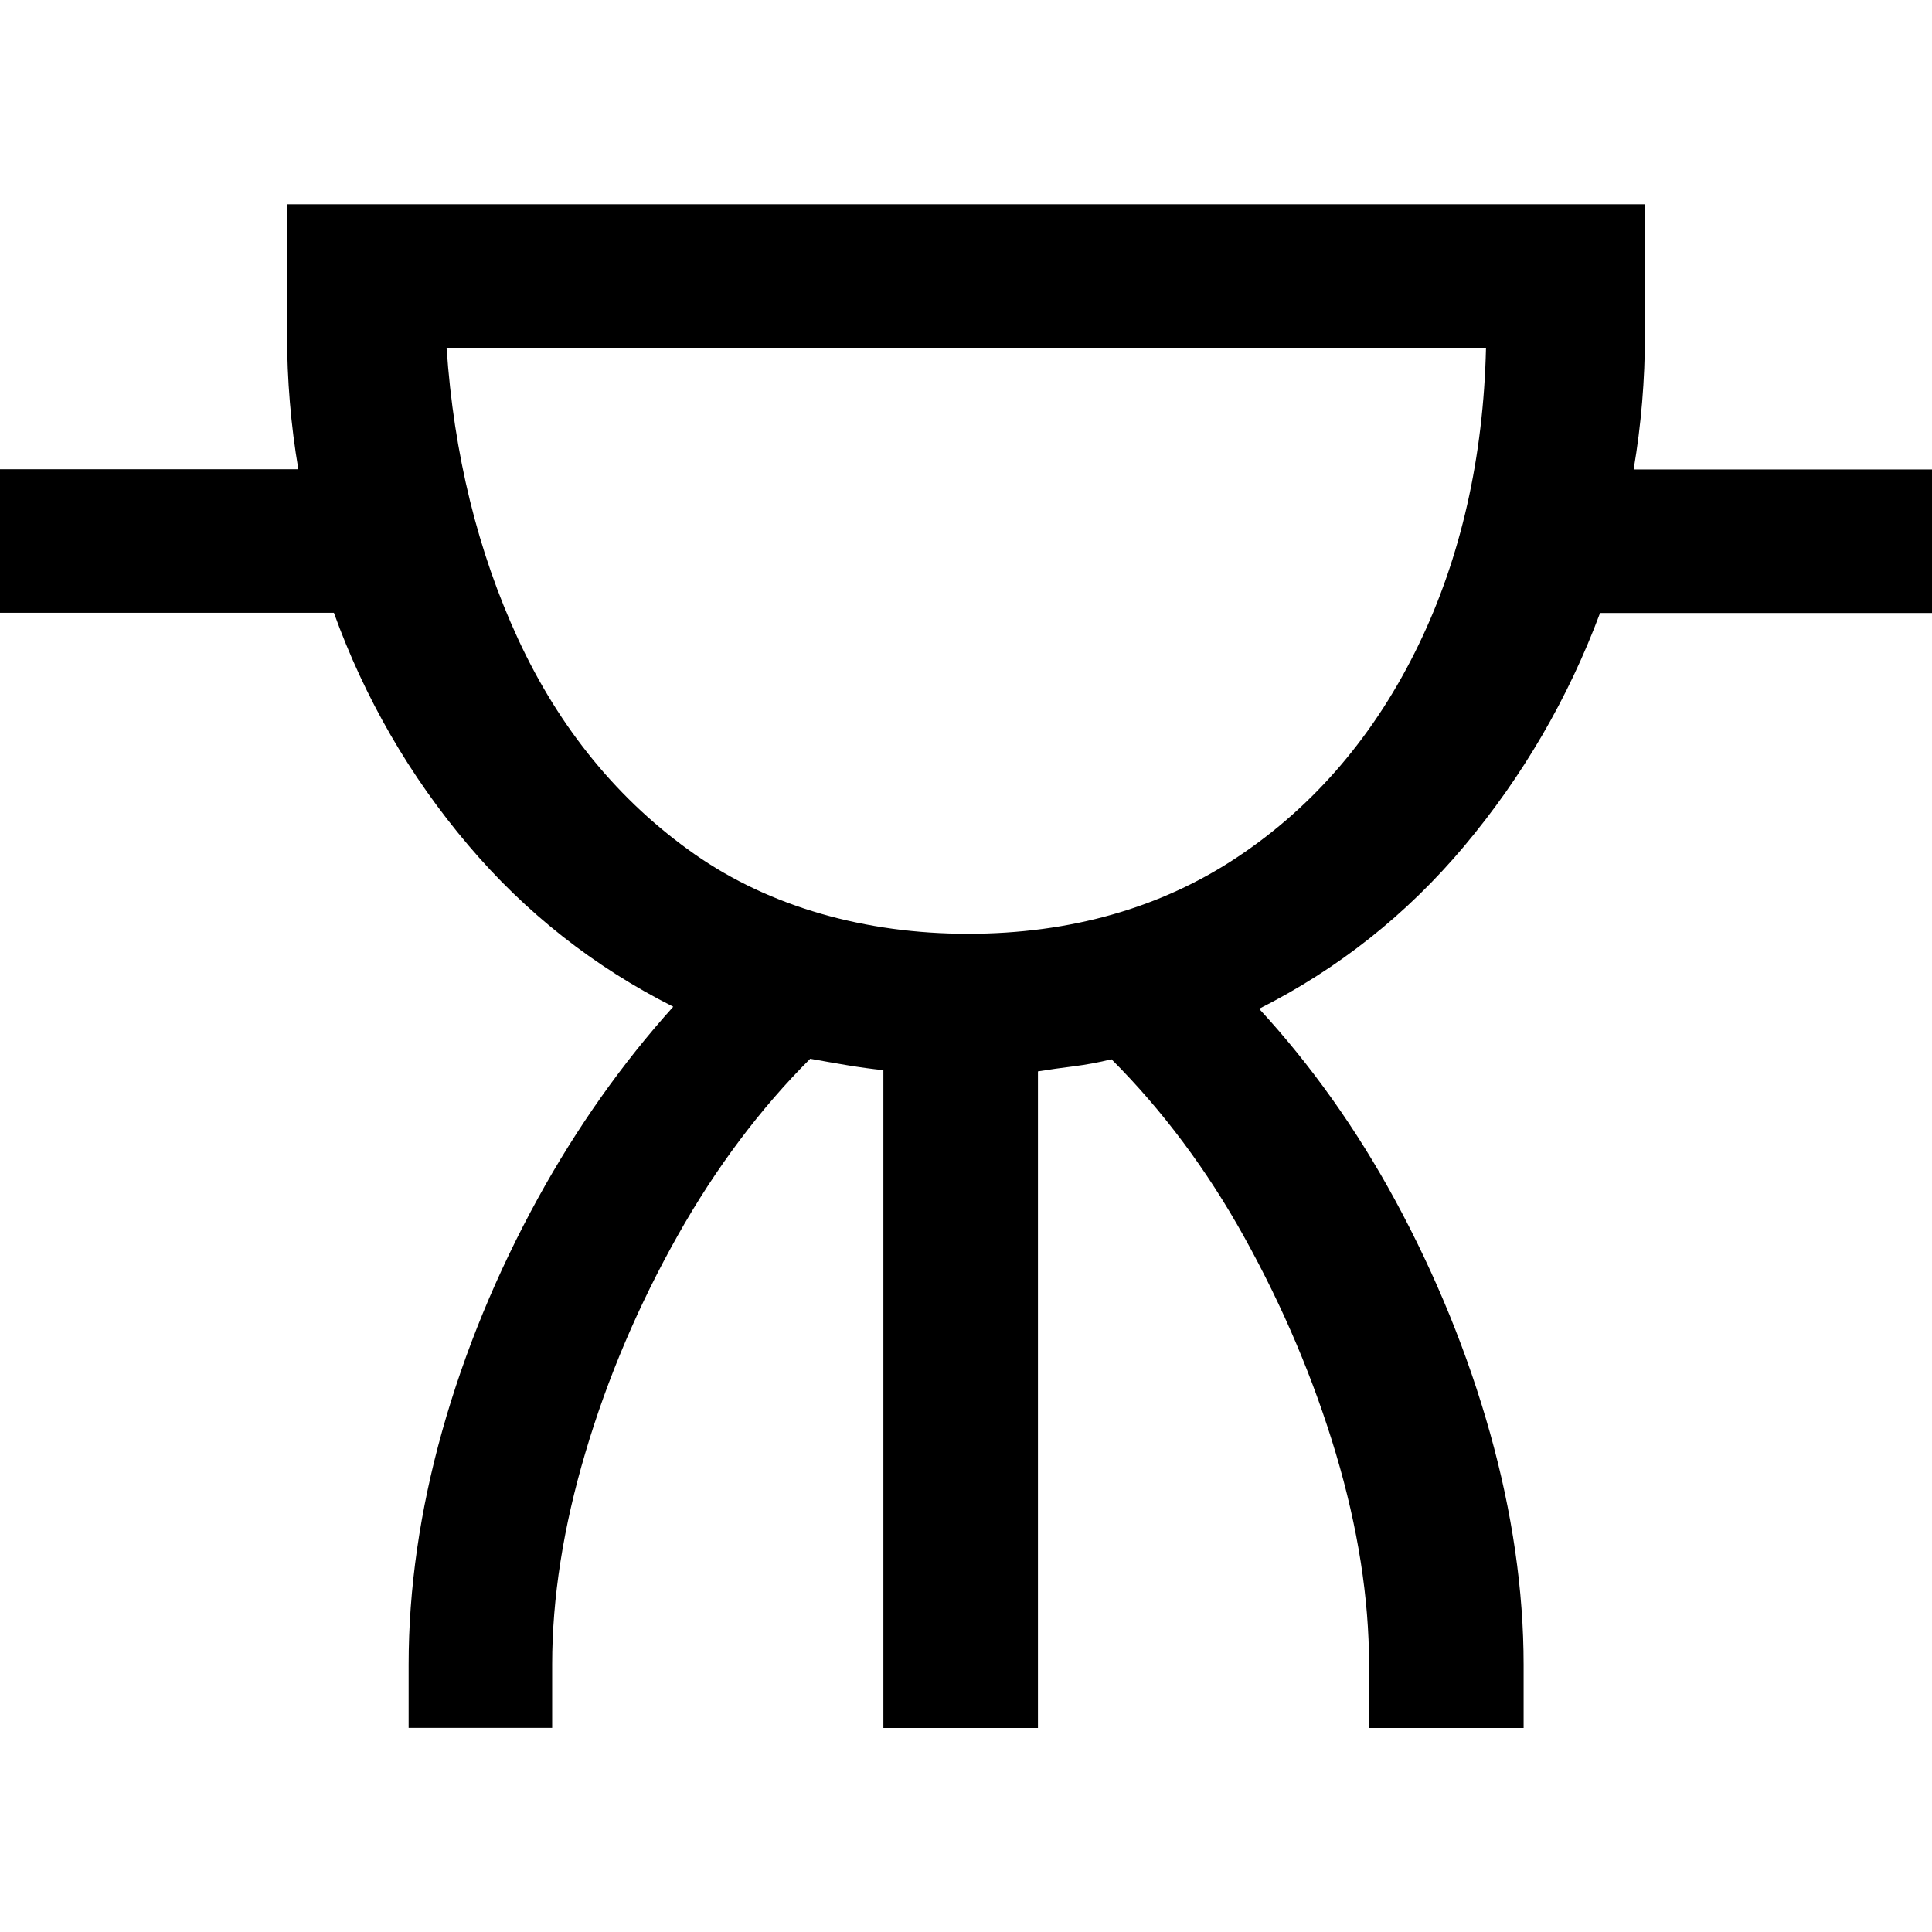
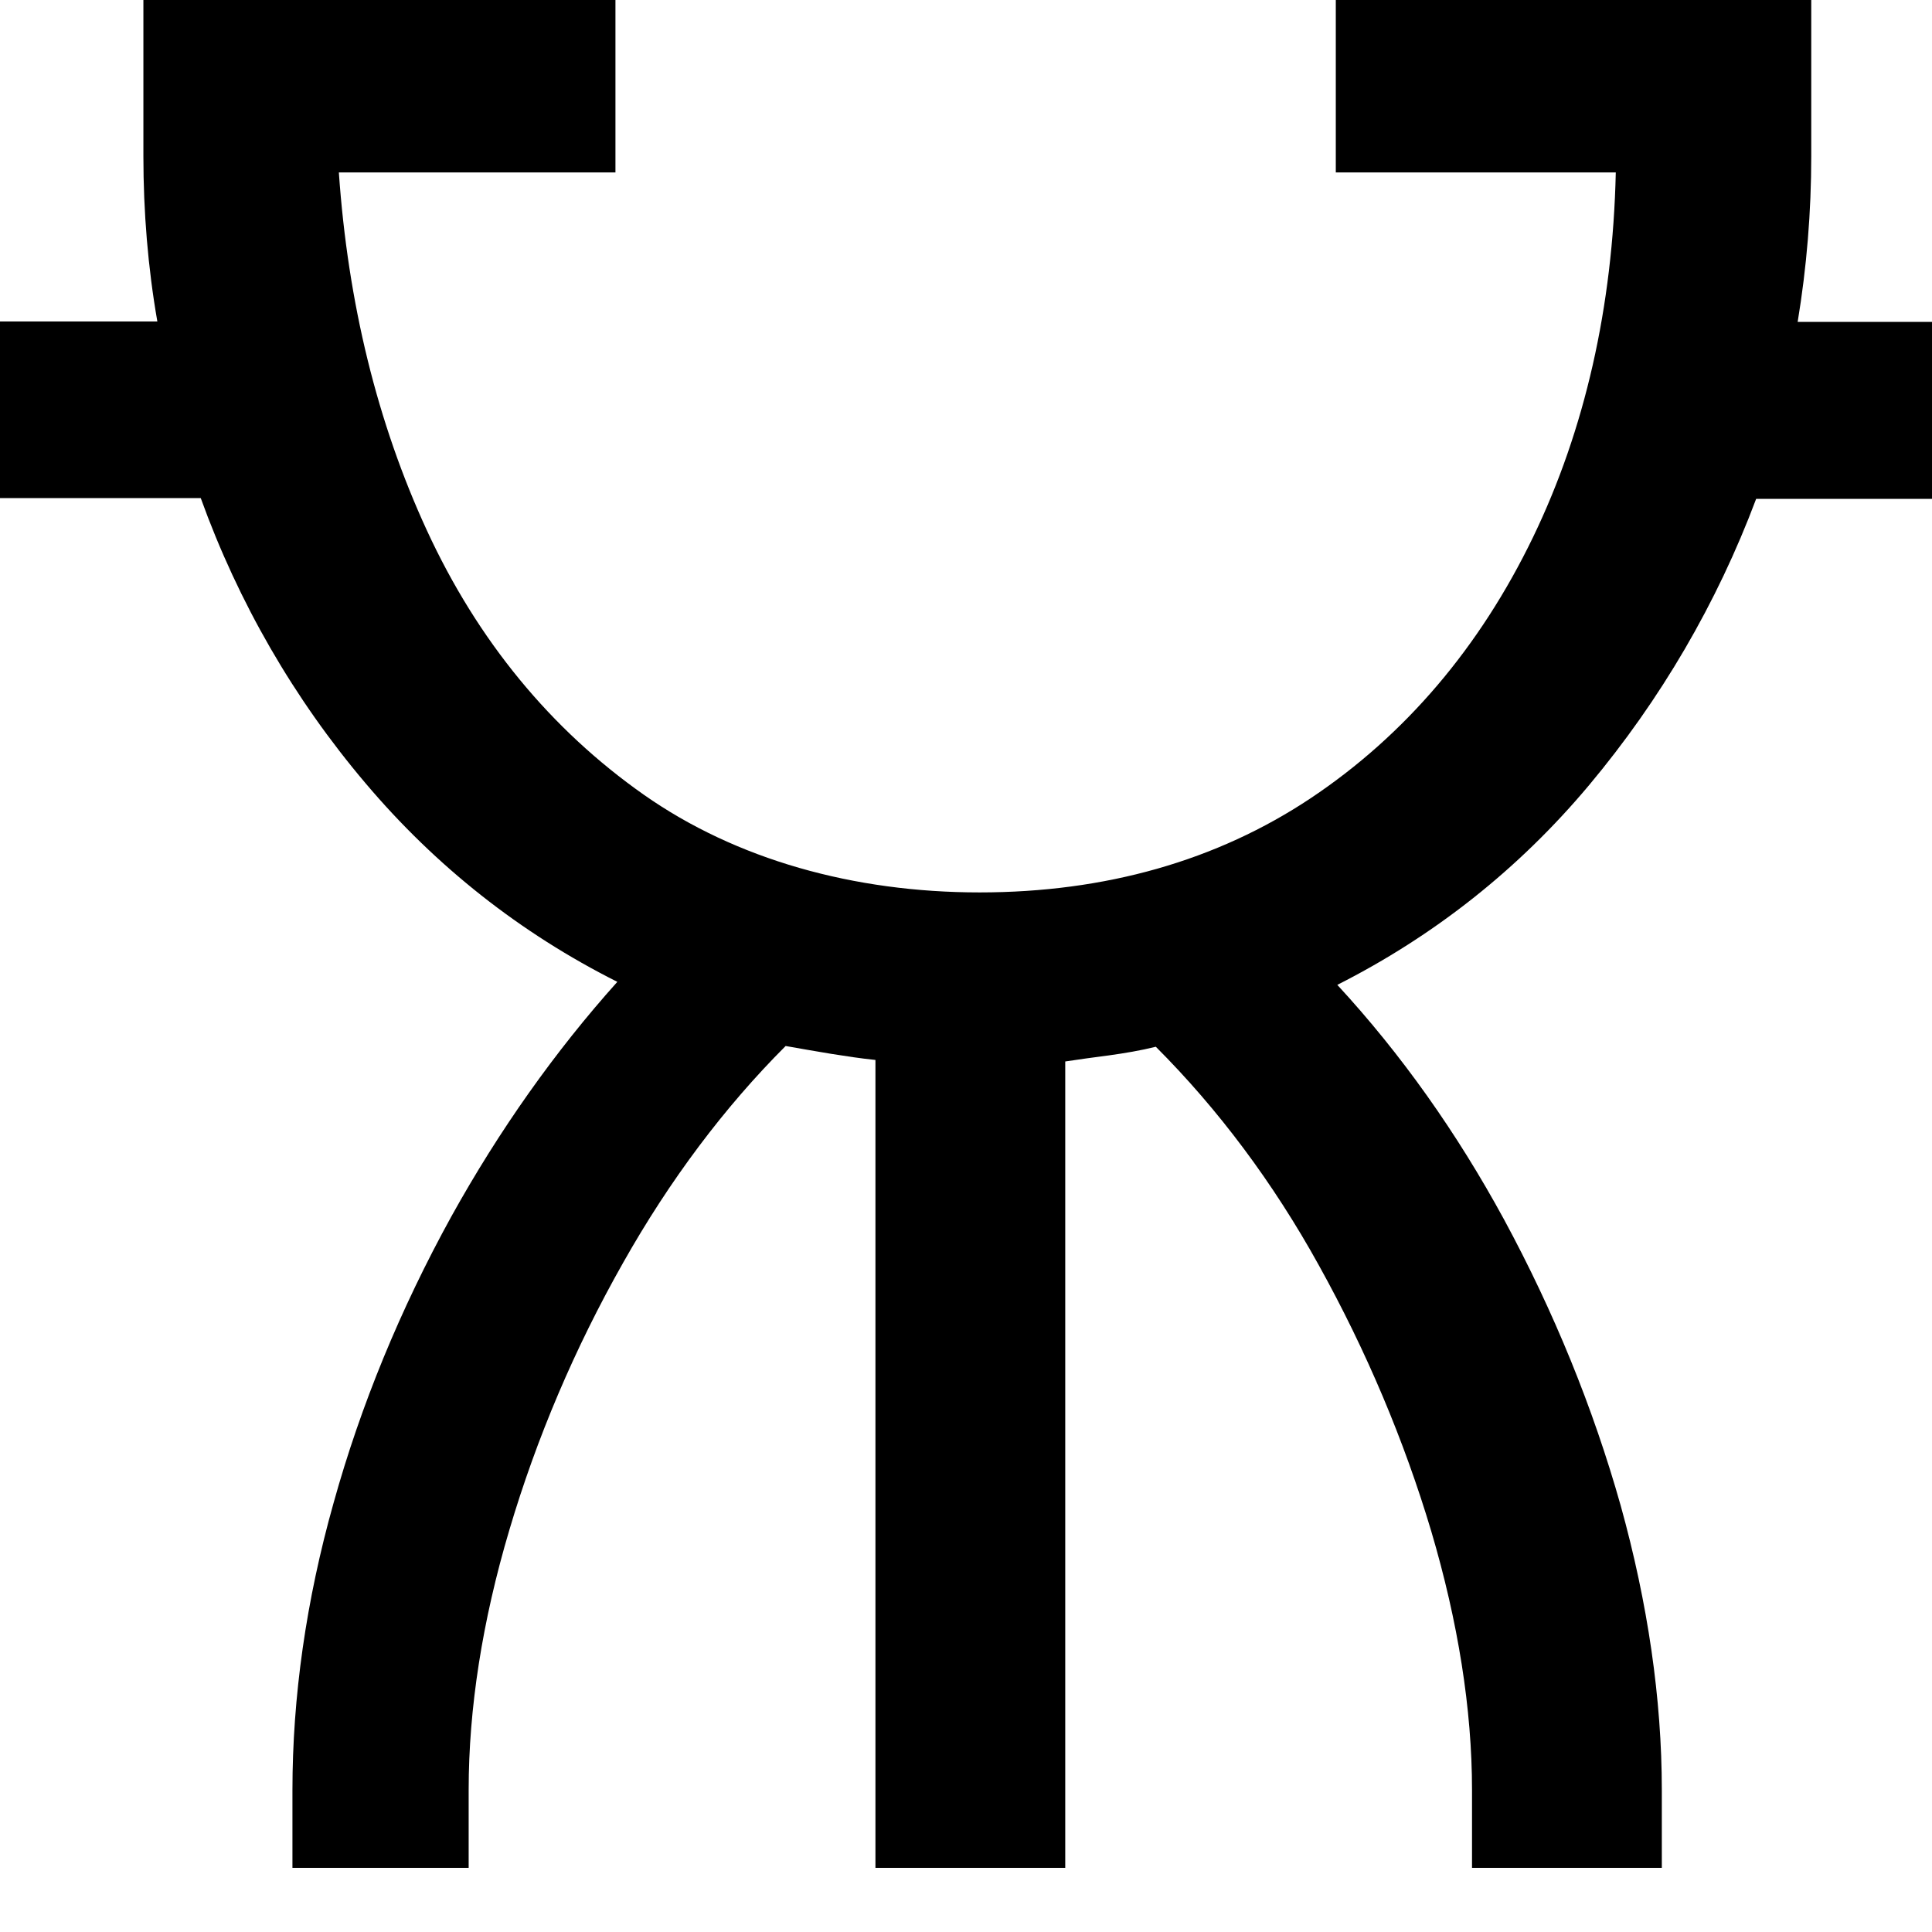
- <svg xmlns="http://www.w3.org/2000/svg" width="512" height="512" viewBox="0 0 512 512">
-   <g transform="translate(0.000 54.129) scale(3.215273)">
-     <defs>
-       <style>
-       .cls-1 {
-         stroke-width: 0px;
-       }
-     </style>
-     </defs>
-     <g id="Layer_1-2" data-name="Layer 1">
-       <path class="cls-1" d="m134.65,21.84c.62-3.65.93-7.38.93-11.1V0H23.66v10.74c0,3.73.31,7.46.93,11.1H0v11.83h27.52c2.53,7.02,6.25,13.47,11.07,19.15,4.7,5.56,10.38,10.04,16.9,13.32-4.19,4.65-7.93,9.94-11.13,15.75-3.41,6.2-6.07,12.66-7.91,19.21-1.84,6.56-2.77,13.04-2.77,19.26v5.22h11.83v-5.24c0-5.45.92-11.33,2.74-17.45,1.82-6.15,4.39-12.18,7.62-17.91,3.14-5.57,6.81-10.46,10.91-14.55.99.18,2.02.36,3.09.54.97.16,1.96.3,2.94.4v54.22h12.74v-54.12c.98-.16,1.95-.29,2.9-.41,1.08-.14,2.14-.33,3.16-.59,4.18,4.18,7.87,9.11,10.95,14.67,3.19,5.74,5.73,11.75,7.55,17.84,1.81,6.07,2.73,11.92,2.73,17.37v5.24h12.74v-5.22c0-6.1-.93-12.53-2.77-19.1-1.84-6.55-4.47-13.01-7.83-19.2-3.16-5.82-6.92-11.12-11.2-15.76,6.51-3.28,12.18-7.78,16.89-13.39,4.82-5.74,8.59-12.21,11.21-19.23h27.37v-11.83h-24.59Zm-12.17-10.01c-.21,9.05-2.07,17.27-5.54,24.45-3.57,7.4-8.59,13.29-14.92,17.51-6.31,4.21-13.8,6.34-22.24,6.34s-16.32-2.21-22.53-6.56c-6.23-4.37-11.13-10.34-14.55-17.74-3.32-7.18-5.3-15.25-5.89-24h85.66Z" />
-     </g>
-   </g>
+ <svg xmlns="http://www.w3.org/2000/svg" version="1.1" id="Layer_1" x="0px" y="0px" viewBox="0 0 512 512" style="enable-background:new 0 0 512 512;" xml:space="preserve">
+   <path d="M476.4,85.3L476.4,85.3c2.4-14.5,3.6-29.2,3.6-43.9V-1H354v46.7h74.2h0c-0.8,35.7-8.2,68.2-21.9,96.6  c-14.1,29.2-33.9,52.5-58.9,69.2c-24.9,16.6-54.5,25-87.8,25c-33.3,0-64.5-8.7-89-25.9c-24.6-17.3-44-40.8-57.5-70.1  c-13.1-28.4-20.9-60.2-23.3-94.8h73.3V-1H38v42.4c0,14.7,1.2,29.5,3.7,43.8H-0.5V132h53.7c10,27.7,24.7,53.2,43.7,75.6  c18.6,22,41,39.7,66.7,52.6c-16.5,18.4-31.3,39.3-44,62.2c-13.5,24.5-24,50-31.2,75.9c-7.3,25.9-10.9,51.5-10.9,76.1V495h46.7v-20.7  c0-21.5,3.6-44.7,10.8-68.9c7.2-24.3,17.3-48.1,30.1-70.7c12.4-22,26.9-41.3,43.1-57.5c3.9,0.7,8,1.4,12.2,2.1  c3.8,0.6,7.7,1.2,11.6,1.6V495h50.3V281.3c3.9-0.6,7.7-1.1,11.5-1.6c4.3-0.6,8.5-1.3,12.5-2.3c16.5,16.5,31.1,36,43.2,57.9  c12.6,22.7,22.6,46.4,29.8,70.5c7.1,24,10.8,47.1,10.8,68.6V495h50.3v-20.6c0-24.1-3.7-49.5-10.9-75.4  c-7.3-25.9-17.7-51.4-30.9-75.8c-12.5-23-27.3-43.9-44.2-62.2c25.7-13,48.1-30.7,66.7-52.9c19-22.7,33.9-48.2,44.3-75.9h48.1V85.3  H476.4z" />
</svg>
